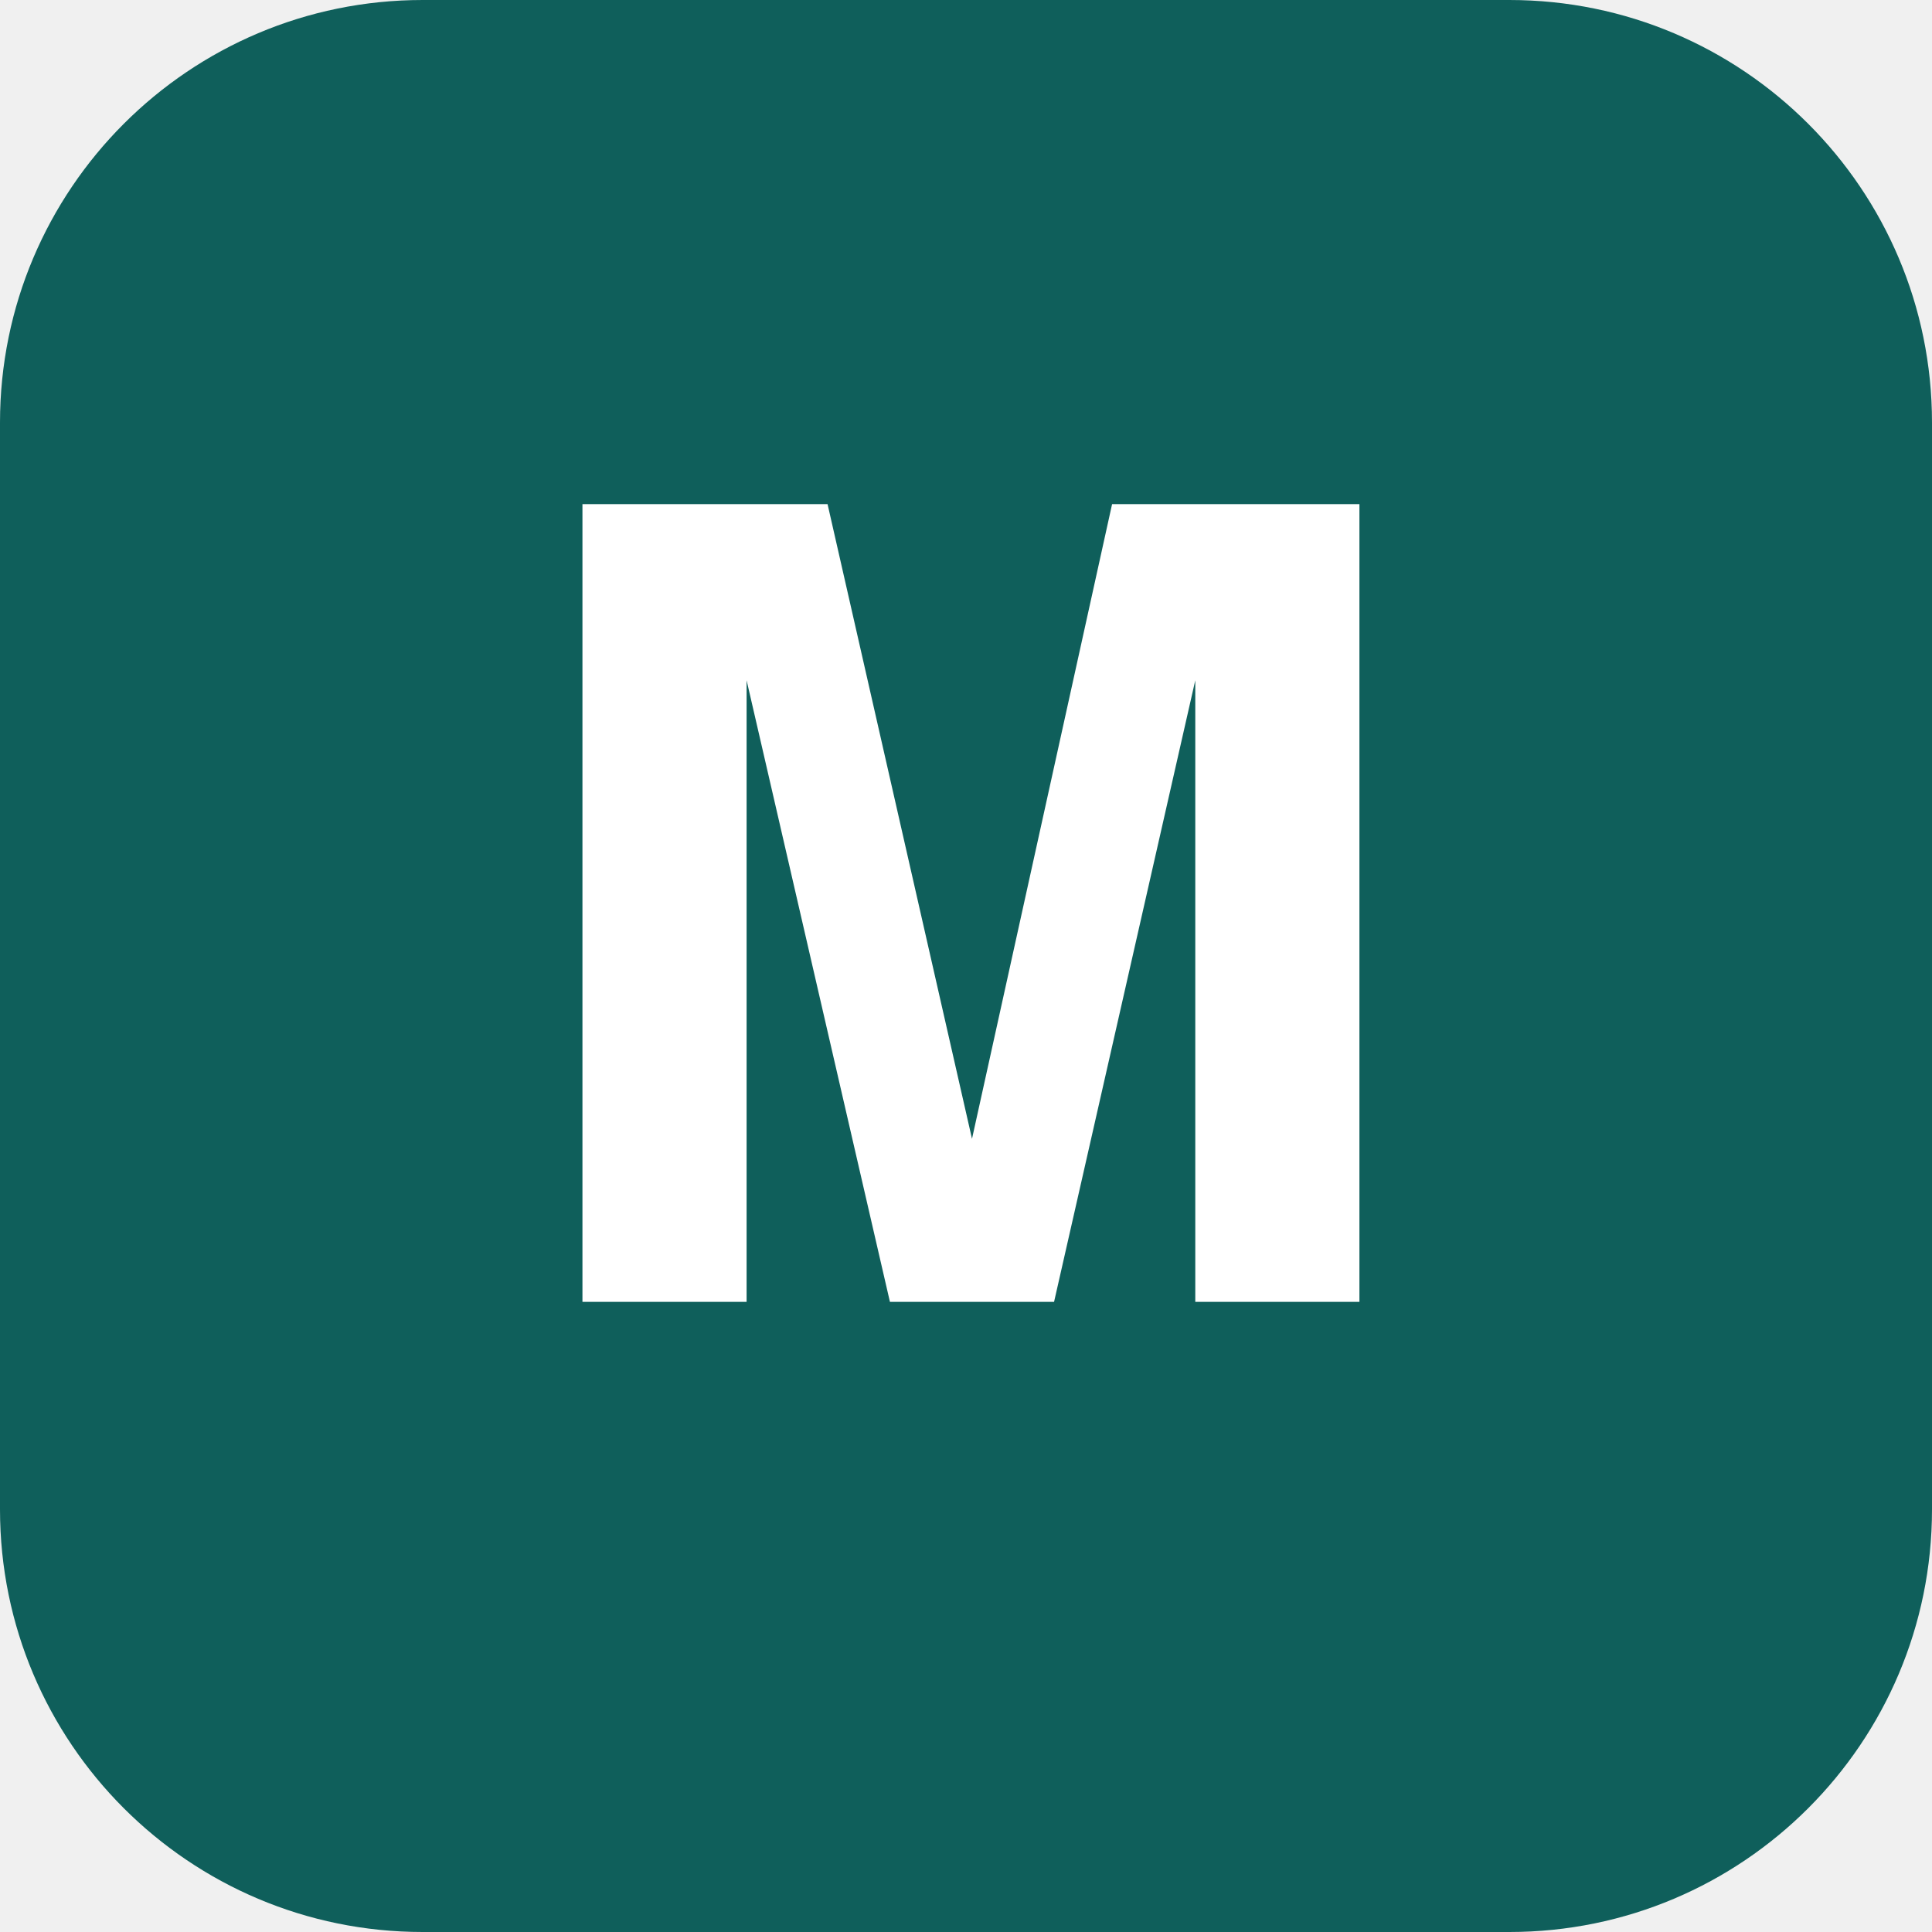
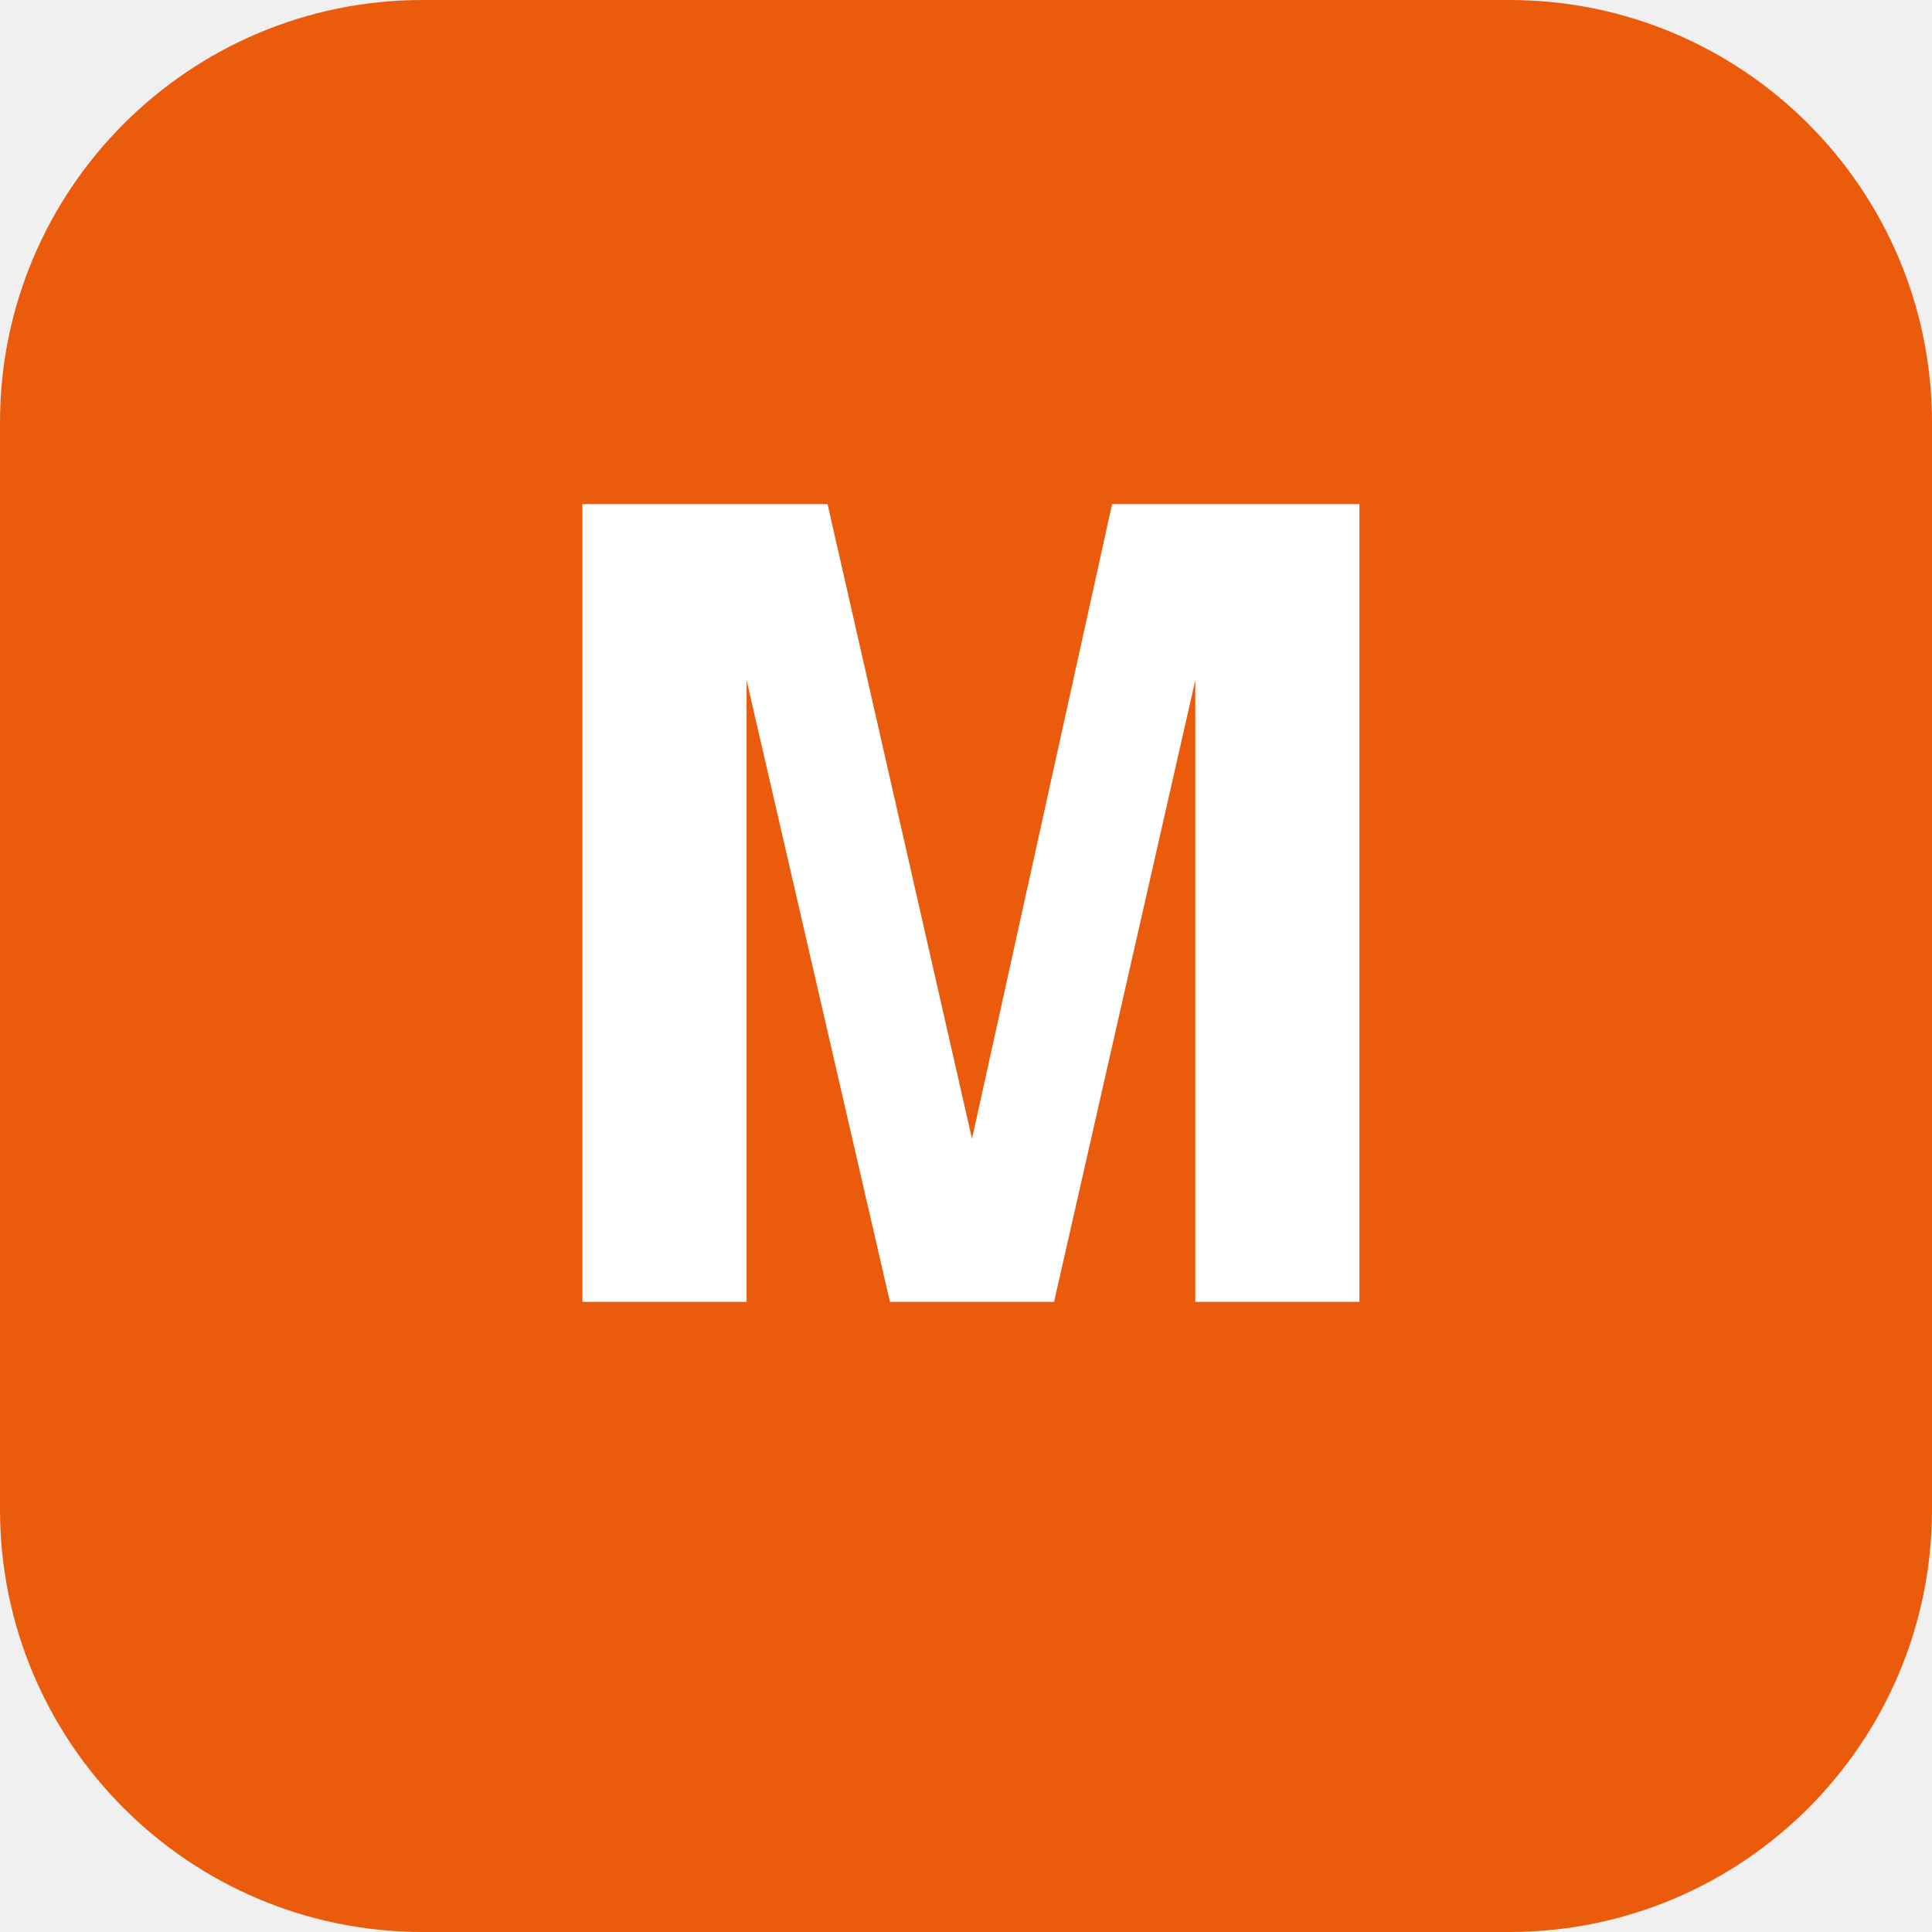
<svg xmlns="http://www.w3.org/2000/svg" viewBox="0 0 512 512">
-   <rect width="512" height="512" rx="112" fill="#0f5f5b" />
+   <rect width="512" height="512" rx="112" fill="#ea5b0c" />
  <text x="256" y="345" text-anchor="middle" font-family="-apple-system, Helvetica, Arial, sans-serif" font-weight="700" font-size="290" fill="#fff" letter-spacing="-12">M</text>
</svg>
